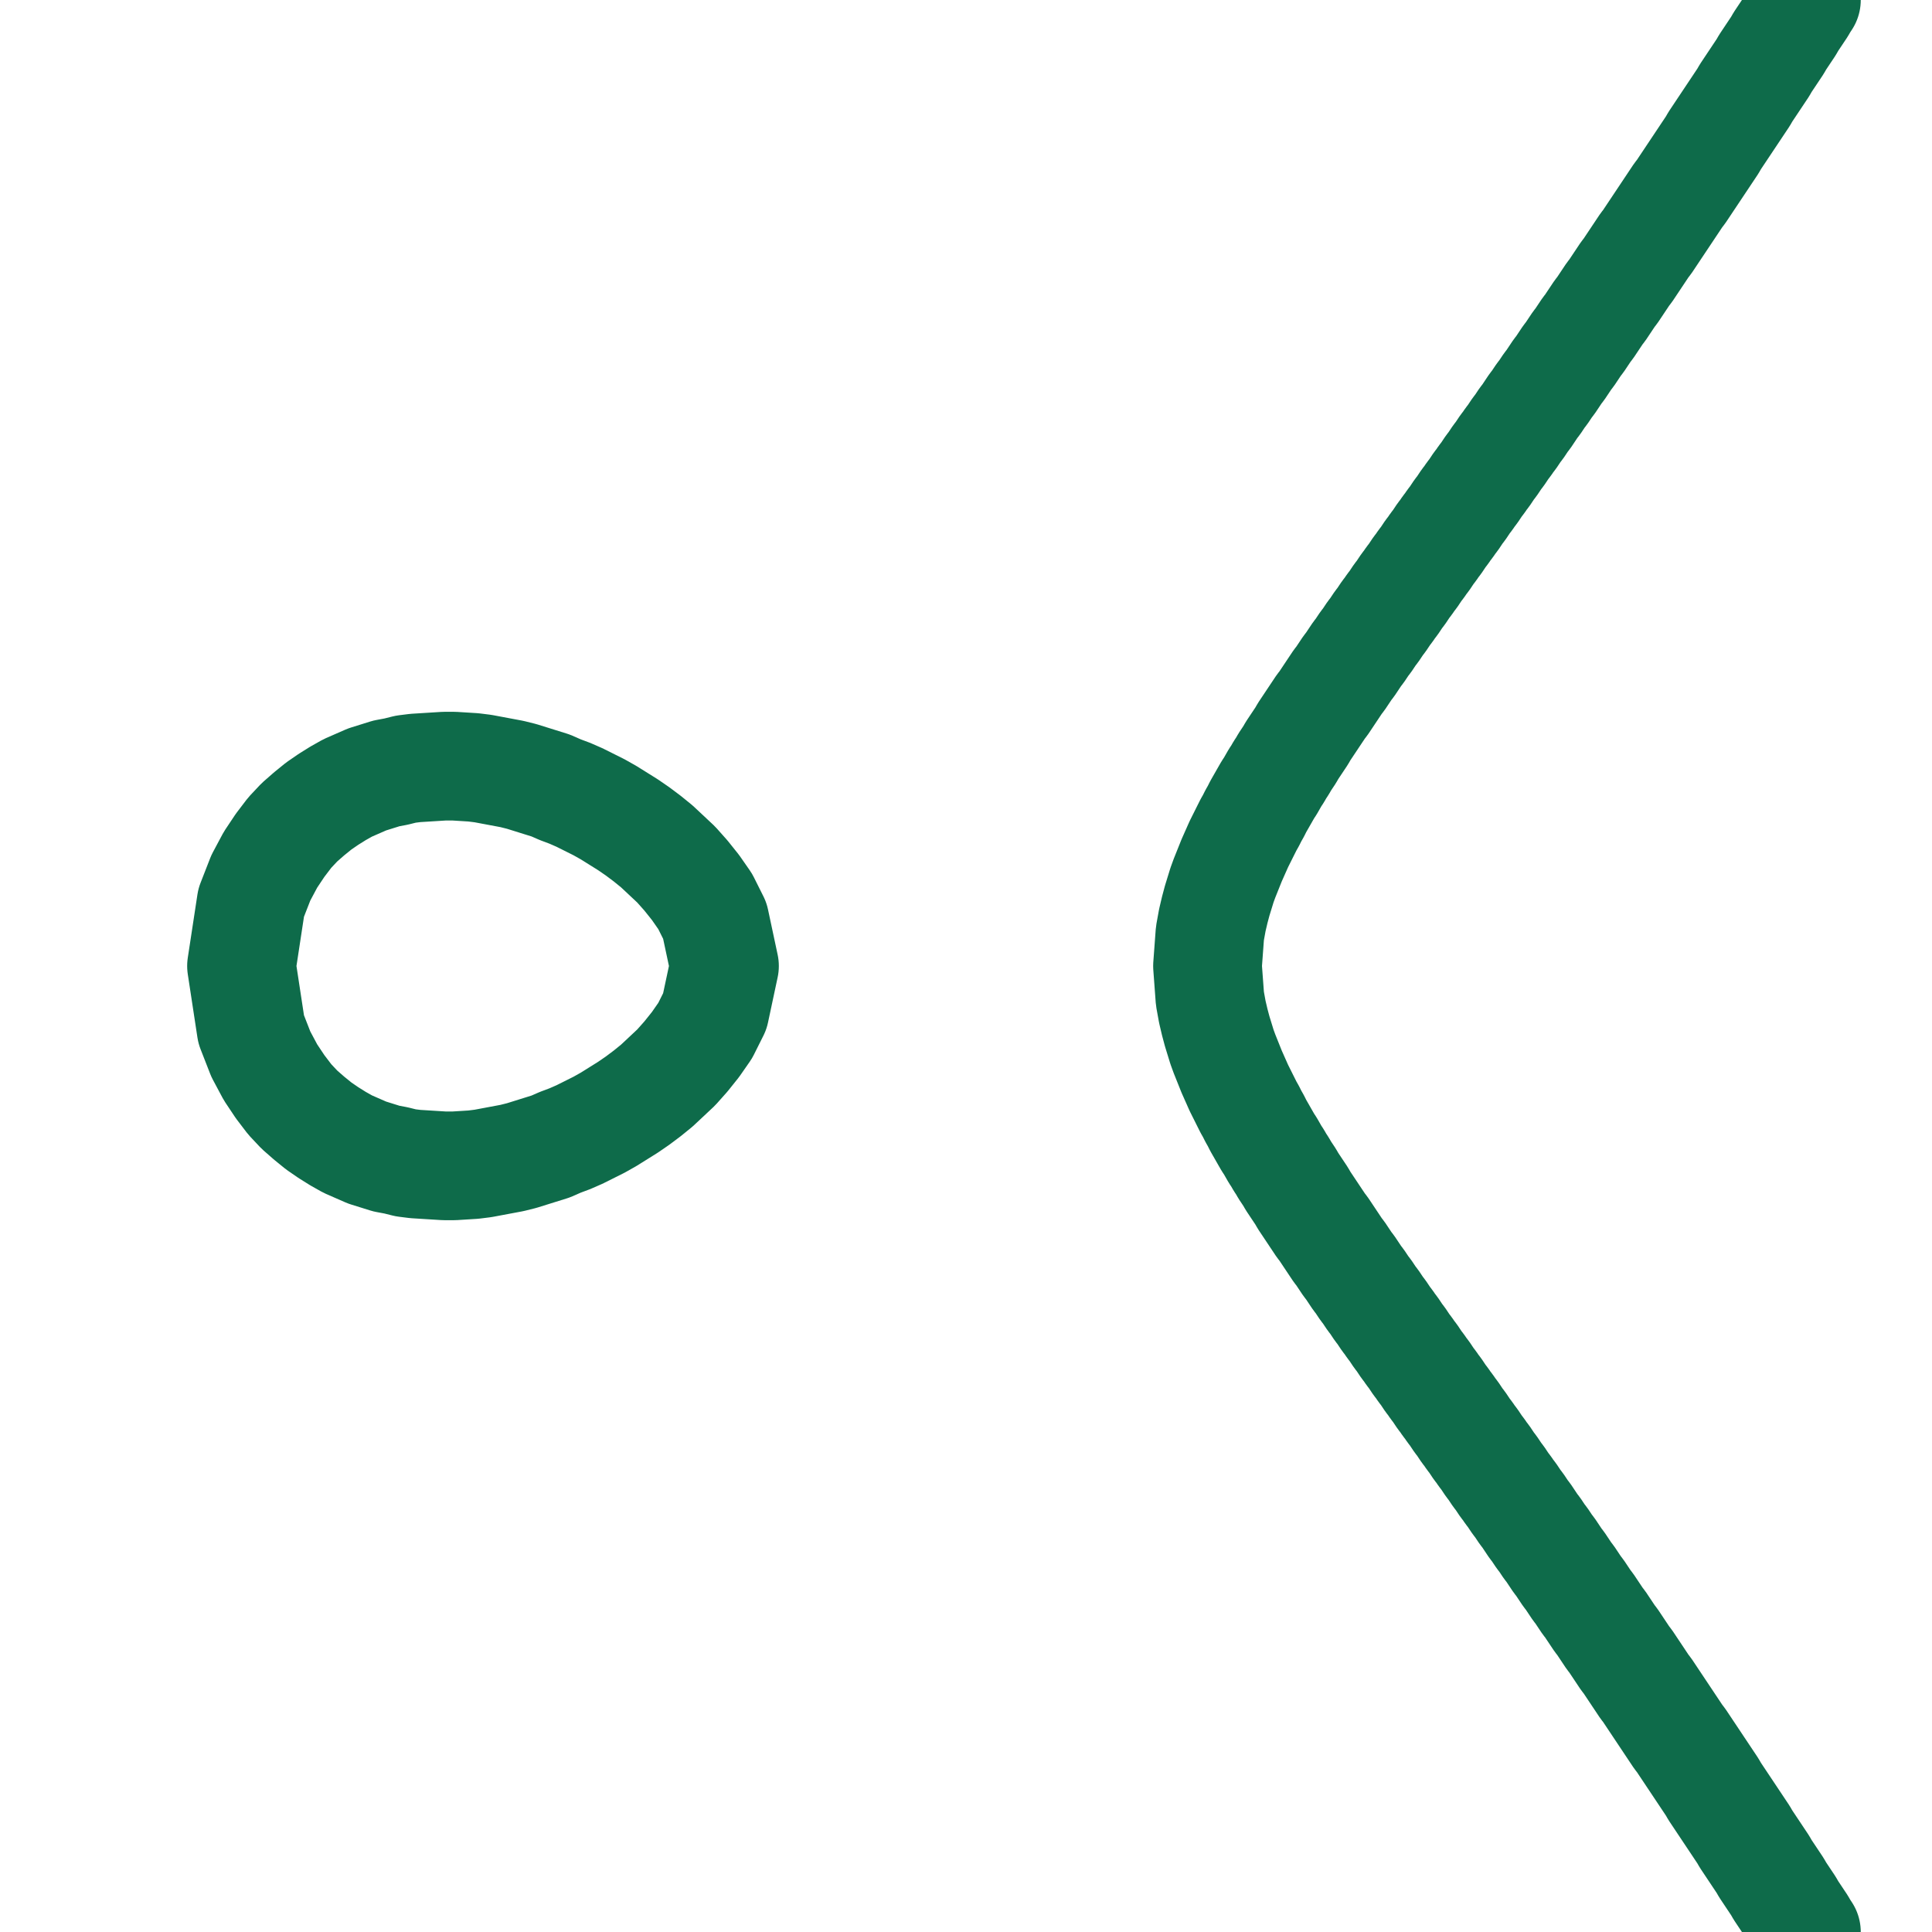
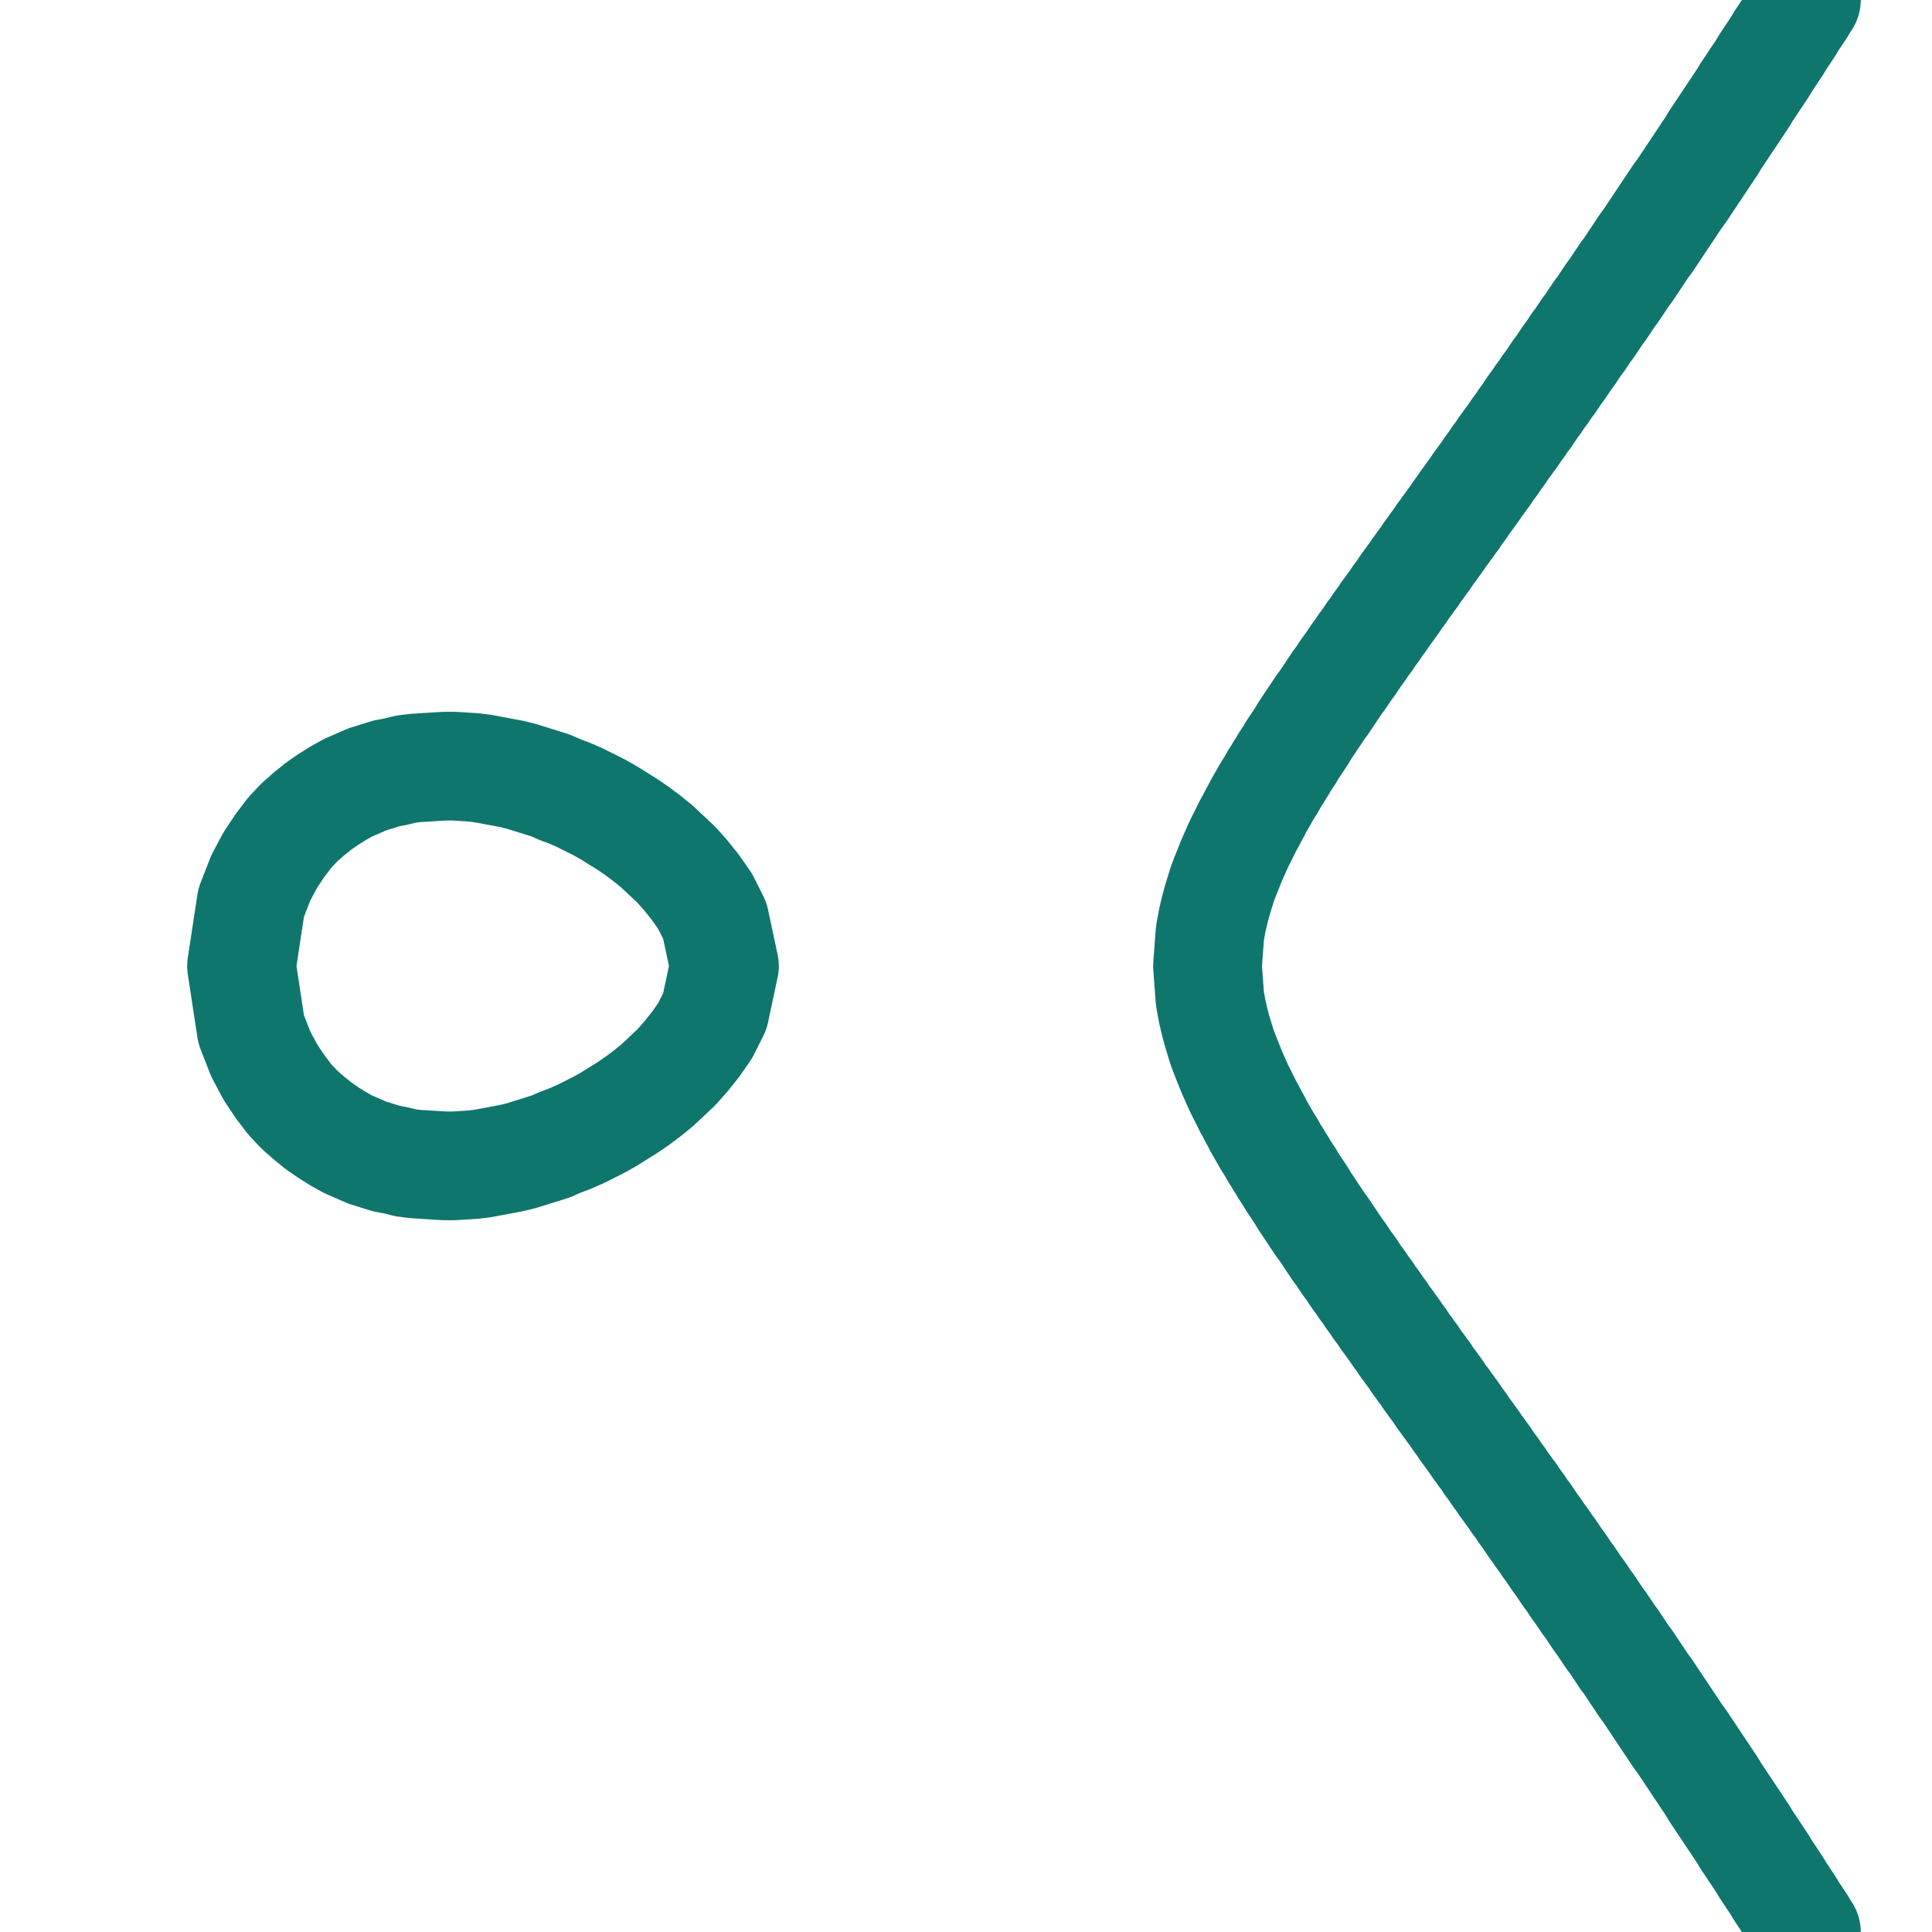
<svg xmlns="http://www.w3.org/2000/svg" viewBox="0 0 32 32">
-   <g fill="none" stroke="#0e6b4a" stroke-width="1.8" stroke-linecap="round" stroke-linejoin="round">
+   <g fill="none" stroke="#0f766e" stroke-width="1.8" stroke-linecap="round" stroke-linejoin="round">
    <path d="M 4.00,16.00 L 4.16,14.95 L 4.32,14.54 L 4.48,14.24 L 4.64,14.00 L 4.80,13.79 L 4.96,13.62 L 5.12,13.48 L 5.28,13.35 L 5.44,13.24 L 5.60,13.14 L 5.76,13.05 L 5.92,12.98 L 6.08,12.91 L 6.24,12.86 L 6.40,12.81 L 6.56,12.78 L 6.72,12.74 L 6.88,12.72 L 7.04,12.71 L 7.20,12.70 L 7.36,12.69 L 7.52,12.69 L 7.68,12.70 L 7.84,12.71 L 8.00,12.73 L 8.16,12.76 L 8.32,12.79 L 8.48,12.82 L 8.64,12.86 L 8.80,12.91 L 8.96,12.96 L 9.12,13.01 L 9.28,13.08 L 9.44,13.14 L 9.60,13.21 L 9.76,13.29 L 9.92,13.37 L 10.08,13.46 L 10.24,13.56 L 10.40,13.66 L 10.56,13.77 L 10.72,13.89 L 10.88,14.02 L 11.04,14.17 L 11.20,14.32 L 11.36,14.50 L 11.52,14.70 L 11.68,14.93 L 11.84,15.25 L 12.00,16.00 L 12.00,16.00 L 11.84,16.75 L 11.68,17.07 L 11.52,17.30 L 11.36,17.50 L 11.20,17.68 L 11.04,17.83 L 10.88,17.98 L 10.72,18.11 L 10.56,18.23 L 10.40,18.34 L 10.24,18.44 L 10.08,18.54 L 9.92,18.63 L 9.76,18.71 L 9.60,18.79 L 9.44,18.86 L 9.28,18.92 L 9.12,18.99 L 8.96,19.04 L 8.80,19.09 L 8.64,19.14 L 8.48,19.18 L 8.32,19.21 L 8.16,19.24 L 8.00,19.27 L 7.84,19.29 L 7.68,19.30 L 7.52,19.31 L 7.36,19.31 L 7.20,19.30 L 7.04,19.29 L 6.88,19.28 L 6.72,19.26 L 6.56,19.22 L 6.40,19.19 L 6.24,19.14 L 6.08,19.09 L 5.92,19.02 L 5.76,18.95 L 5.60,18.86 L 5.44,18.76 L 5.28,18.65 L 5.12,18.52 L 4.96,18.38 L 4.80,18.21 L 4.64,18.00 L 4.48,17.76 L 4.32,17.46 L 4.16,17.05 L 4.00,16.00 Z" />
    <path d="M 29.92,0.00 L 29.88,0.06 L 29.84,0.13 L 29.80,0.19 L 29.76,0.25 L 29.72,0.31 L 29.68,0.37 L 29.64,0.44 L 29.60,0.50 L 29.56,0.56 L 29.52,0.62 L 29.48,0.68 L 29.44,0.75 L 29.40,0.81 L 29.36,0.87 L 29.32,0.93 L 29.28,0.99 L 29.24,1.05 L 29.20,1.12 L 29.16,1.18 L 29.12,1.24 L 29.08,1.30 L 29.04,1.36 L 29.00,1.42 L 28.96,1.48 L 28.92,1.54 L 28.88,1.61 L 28.84,1.67 L 28.80,1.73 L 28.76,1.79 L 28.72,1.85 L 28.68,1.91 L 28.64,1.97 L 28.60,2.03 L 28.56,2.09 L 28.52,2.15 L 28.48,2.21 L 28.44,2.27 L 28.40,2.33 L 28.36,2.40 L 28.32,2.46 L 28.28,2.52 L 28.24,2.58 L 28.20,2.64 L 28.16,2.70 L 28.12,2.76 L 28.08,2.82 L 28.04,2.88 L 28.00,2.94 L 27.96,3.00 L 27.92,3.06 L 27.88,3.12 L 27.84,3.18 L 27.80,3.23 L 27.76,3.29 L 27.72,3.35 L 27.68,3.41 L 27.64,3.47 L 27.60,3.53 L 27.56,3.59 L 27.52,3.65 L 27.48,3.71 L 27.44,3.77 L 27.40,3.83 L 27.36,3.89 L 27.32,3.95 L 27.28,4.01 L 27.24,4.06 L 27.20,4.12 L 27.16,4.18 L 27.12,4.24 L 27.08,4.30 L 27.04,4.36 L 27.00,4.42 L 26.96,4.48 L 26.92,4.53 L 26.88,4.59 L 26.84,4.65 L 26.80,4.71 L 26.76,4.77 L 26.72,4.83 L 26.68,4.88 L 26.64,4.94 L 26.60,5.00 L 26.56,5.06 L 26.52,5.12 L 26.48,5.17 L 26.44,5.23 L 26.40,5.29 L 26.36,5.35 L 26.32,5.41 L 26.28,5.46 L 26.24,5.52 L 26.20,5.58 L 26.16,5.64 L 26.12,5.69 L 26.08,5.75 L 26.04,5.81 L 26.00,5.87 L 25.96,5.92 L 25.92,5.98 L 25.88,6.04 L 25.84,6.10 L 25.80,6.15 L 25.76,6.21 L 25.72,6.27 L 25.68,6.33 L 25.64,6.38 L 25.60,6.44 L 25.56,6.50 L 25.52,6.55 L 25.48,6.61 L 25.44,6.67 L 25.40,6.72 L 25.36,6.78 L 25.32,6.84 L 25.28,6.90 L 25.24,6.95 L 25.20,7.01 L 25.16,7.07 L 25.12,7.12 L 25.08,7.18 L 25.04,7.24 L 25.00,7.29 L 24.96,7.35 L 24.92,7.40 L 24.88,7.46 L 24.84,7.52 L 24.80,7.57 L 24.76,7.63 L 24.72,7.69 L 24.68,7.74 L 24.64,7.80 L 24.60,7.86 L 24.56,7.91 L 24.52,7.97 L 24.48,8.02 L 24.44,8.08 L 24.40,8.14 L 24.36,8.19 L 24.32,8.25 L 24.28,8.30 L 24.24,8.36 L 24.20,8.42 L 24.16,8.47 L 24.12,8.53 L 24.08,8.59 L 24.04,8.64 L 24.00,8.70 L 23.96,8.75 L 23.92,8.81 L 23.88,8.86 L 23.84,8.92 L 23.80,8.98 L 23.76,9.03 L 23.72,9.09 L 23.68,9.14 L 23.64,9.20 L 23.60,9.26 L 23.56,9.31 L 23.52,9.37 L 23.48,9.42 L 23.44,9.48 L 23.40,9.54 L 23.36,9.59 L 23.32,9.65 L 23.28,9.70 L 23.24,9.76 L 23.20,9.82 L 23.16,9.87 L 23.12,9.93 L 23.08,9.99 L 23.04,10.04 L 23.00,10.10 L 22.96,10.15 L 22.92,10.21 L 22.88,10.27 L 22.84,10.32 L 22.80,10.38 L 22.76,10.44 L 22.72,10.49 L 22.68,10.55 L 22.64,10.61 L 22.60,10.66 L 22.56,10.72 L 22.52,10.78 L 22.48,10.83 L 22.44,10.89 L 22.40,10.95 L 22.36,11.01 L 22.32,11.06 L 22.28,11.12 L 22.24,11.18 L 22.20,11.24 L 22.16,11.29 L 22.12,11.35 L 22.08,11.41 L 22.04,11.47 L 22.00,11.53 L 21.96,11.59 L 21.92,11.65 L 21.88,11.70 L 21.84,11.76 L 21.80,11.82 L 21.76,11.88 L 21.72,11.94 L 21.68,12.00 L 21.64,12.06 L 21.60,12.12 L 21.56,12.19 L 21.52,12.25 L 21.48,12.31 L 21.44,12.37 L 21.40,12.43 L 21.36,12.50 L 21.32,12.56 L 21.28,12.62 L 21.24,12.69 L 21.20,12.75 L 21.16,12.82 L 21.12,12.88 L 21.08,12.95 L 21.04,13.02 L 21.00,13.08 L 20.96,13.15 L 20.92,13.22 L 20.88,13.29 L 20.84,13.36 L 20.80,13.44 L 20.76,13.51 L 20.72,13.59 L 20.68,13.66 L 20.64,13.74 L 20.60,13.82 L 20.56,13.90 L 20.52,13.98 L 20.48,14.07 L 20.44,14.16 L 20.40,14.25 L 20.36,14.35 L 20.32,14.45 L 20.28,14.55 L 20.24,14.66 L 20.20,14.79 L 20.16,14.92 L 20.12,15.07 L 20.08,15.24 L 20.04,15.46 L 20.00,16.00 L 20.00,16.00 L 20.04,16.54 L 20.08,16.76 L 20.12,16.93 L 20.16,17.08 L 20.20,17.21 L 20.24,17.34 L 20.28,17.45 L 20.32,17.55 L 20.36,17.65 L 20.40,17.75 L 20.44,17.84 L 20.48,17.93 L 20.52,18.02 L 20.56,18.10 L 20.60,18.18 L 20.64,18.26 L 20.68,18.34 L 20.72,18.41 L 20.76,18.49 L 20.80,18.56 L 20.84,18.64 L 20.88,18.71 L 20.92,18.78 L 20.96,18.85 L 21.00,18.92 L 21.04,18.98 L 21.08,19.05 L 21.12,19.12 L 21.16,19.18 L 21.20,19.25 L 21.24,19.31 L 21.28,19.38 L 21.32,19.44 L 21.36,19.50 L 21.40,19.57 L 21.44,19.63 L 21.48,19.69 L 21.52,19.75 L 21.56,19.81 L 21.60,19.88 L 21.64,19.94 L 21.68,20.00 L 21.72,20.06 L 21.76,20.12 L 21.80,20.18 L 21.84,20.24 L 21.88,20.30 L 21.92,20.35 L 21.96,20.41 L 22.00,20.47 L 22.04,20.53 L 22.08,20.59 L 22.12,20.65 L 22.16,20.71 L 22.20,20.76 L 22.24,20.82 L 22.28,20.88 L 22.32,20.94 L 22.36,20.99 L 22.40,21.05 L 22.44,21.11 L 22.48,21.17 L 22.52,21.22 L 22.56,21.28 L 22.60,21.34 L 22.64,21.39 L 22.68,21.45 L 22.72,21.51 L 22.76,21.56 L 22.80,21.62 L 22.84,21.68 L 22.88,21.73 L 22.92,21.79 L 22.96,21.85 L 23.00,21.90 L 23.04,21.96 L 23.08,22.01 L 23.12,22.07 L 23.16,22.13 L 23.20,22.18 L 23.24,22.24 L 23.28,22.30 L 23.32,22.35 L 23.36,22.41 L 23.40,22.46 L 23.44,22.52 L 23.48,22.58 L 23.52,22.63 L 23.56,22.69 L 23.60,22.74 L 23.64,22.80 L 23.68,22.86 L 23.72,22.91 L 23.76,22.97 L 23.80,23.02 L 23.84,23.08 L 23.88,23.14 L 23.92,23.19 L 23.96,23.25 L 24.00,23.30 L 24.04,23.36 L 24.08,23.41 L 24.12,23.47 L 24.16,23.53 L 24.20,23.58 L 24.24,23.64 L 24.28,23.70 L 24.32,23.75 L 24.36,23.81 L 24.40,23.86 L 24.44,23.92 L 24.48,23.98 L 24.52,24.03 L 24.56,24.09 L 24.60,24.14 L 24.64,24.20 L 24.68,24.26 L 24.72,24.31 L 24.76,24.37 L 24.80,24.43 L 24.84,24.48 L 24.88,24.54 L 24.92,24.60 L 24.96,24.65 L 25.00,24.71 L 25.04,24.76 L 25.08,24.82 L 25.12,24.88 L 25.16,24.93 L 25.20,24.99 L 25.24,25.05 L 25.28,25.10 L 25.32,25.16 L 25.36,25.22 L 25.40,25.28 L 25.44,25.33 L 25.48,25.39 L 25.52,25.45 L 25.56,25.50 L 25.60,25.56 L 25.64,25.62 L 25.68,25.67 L 25.72,25.73 L 25.76,25.79 L 25.80,25.85 L 25.84,25.90 L 25.88,25.96 L 25.92,26.02 L 25.96,26.08 L 26.00,26.13 L 26.04,26.19 L 26.08,26.25 L 26.12,26.31 L 26.16,26.36 L 26.20,26.42 L 26.24,26.48 L 26.28,26.54 L 26.32,26.59 L 26.36,26.65 L 26.40,26.71 L 26.44,26.77 L 26.48,26.83 L 26.52,26.88 L 26.56,26.94 L 26.60,27.00 L 26.64,27.06 L 26.68,27.12 L 26.72,27.17 L 26.76,27.23 L 26.80,27.29 L 26.84,27.35 L 26.88,27.41 L 26.92,27.47 L 26.96,27.52 L 27.00,27.58 L 27.04,27.64 L 27.08,27.70 L 27.12,27.76 L 27.16,27.82 L 27.20,27.88 L 27.24,27.94 L 27.28,27.99 L 27.32,28.05 L 27.36,28.11 L 27.40,28.17 L 27.44,28.23 L 27.48,28.29 L 27.52,28.35 L 27.56,28.41 L 27.60,28.47 L 27.64,28.53 L 27.68,28.59 L 27.72,28.65 L 27.76,28.71 L 27.80,28.77 L 27.84,28.82 L 27.88,28.88 L 27.92,28.94 L 27.96,29.00 L 28.00,29.06 L 28.04,29.12 L 28.08,29.18 L 28.12,29.24 L 28.16,29.30 L 28.20,29.36 L 28.24,29.42 L 28.28,29.48 L 28.32,29.54 L 28.36,29.60 L 28.40,29.67 L 28.44,29.73 L 28.48,29.79 L 28.52,29.85 L 28.56,29.91 L 28.60,29.97 L 28.64,30.03 L 28.68,30.09 L 28.72,30.15 L 28.76,30.21 L 28.80,30.27 L 28.84,30.33 L 28.88,30.39 L 28.92,30.46 L 28.96,30.52 L 29.00,30.58 L 29.04,30.64 L 29.08,30.70 L 29.12,30.76 L 29.16,30.82 L 29.20,30.88 L 29.24,30.95 L 29.28,31.01 L 29.32,31.07 L 29.36,31.13 L 29.40,31.19 L 29.44,31.25 L 29.48,31.32 L 29.52,31.38 L 29.56,31.44 L 29.60,31.50 L 29.64,31.56 L 29.68,31.63 L 29.72,31.69 L 29.76,31.75 L 29.80,31.81 L 29.84,31.87 L 29.88,31.94 L 29.92,32.00" />
  </g>
</svg>
